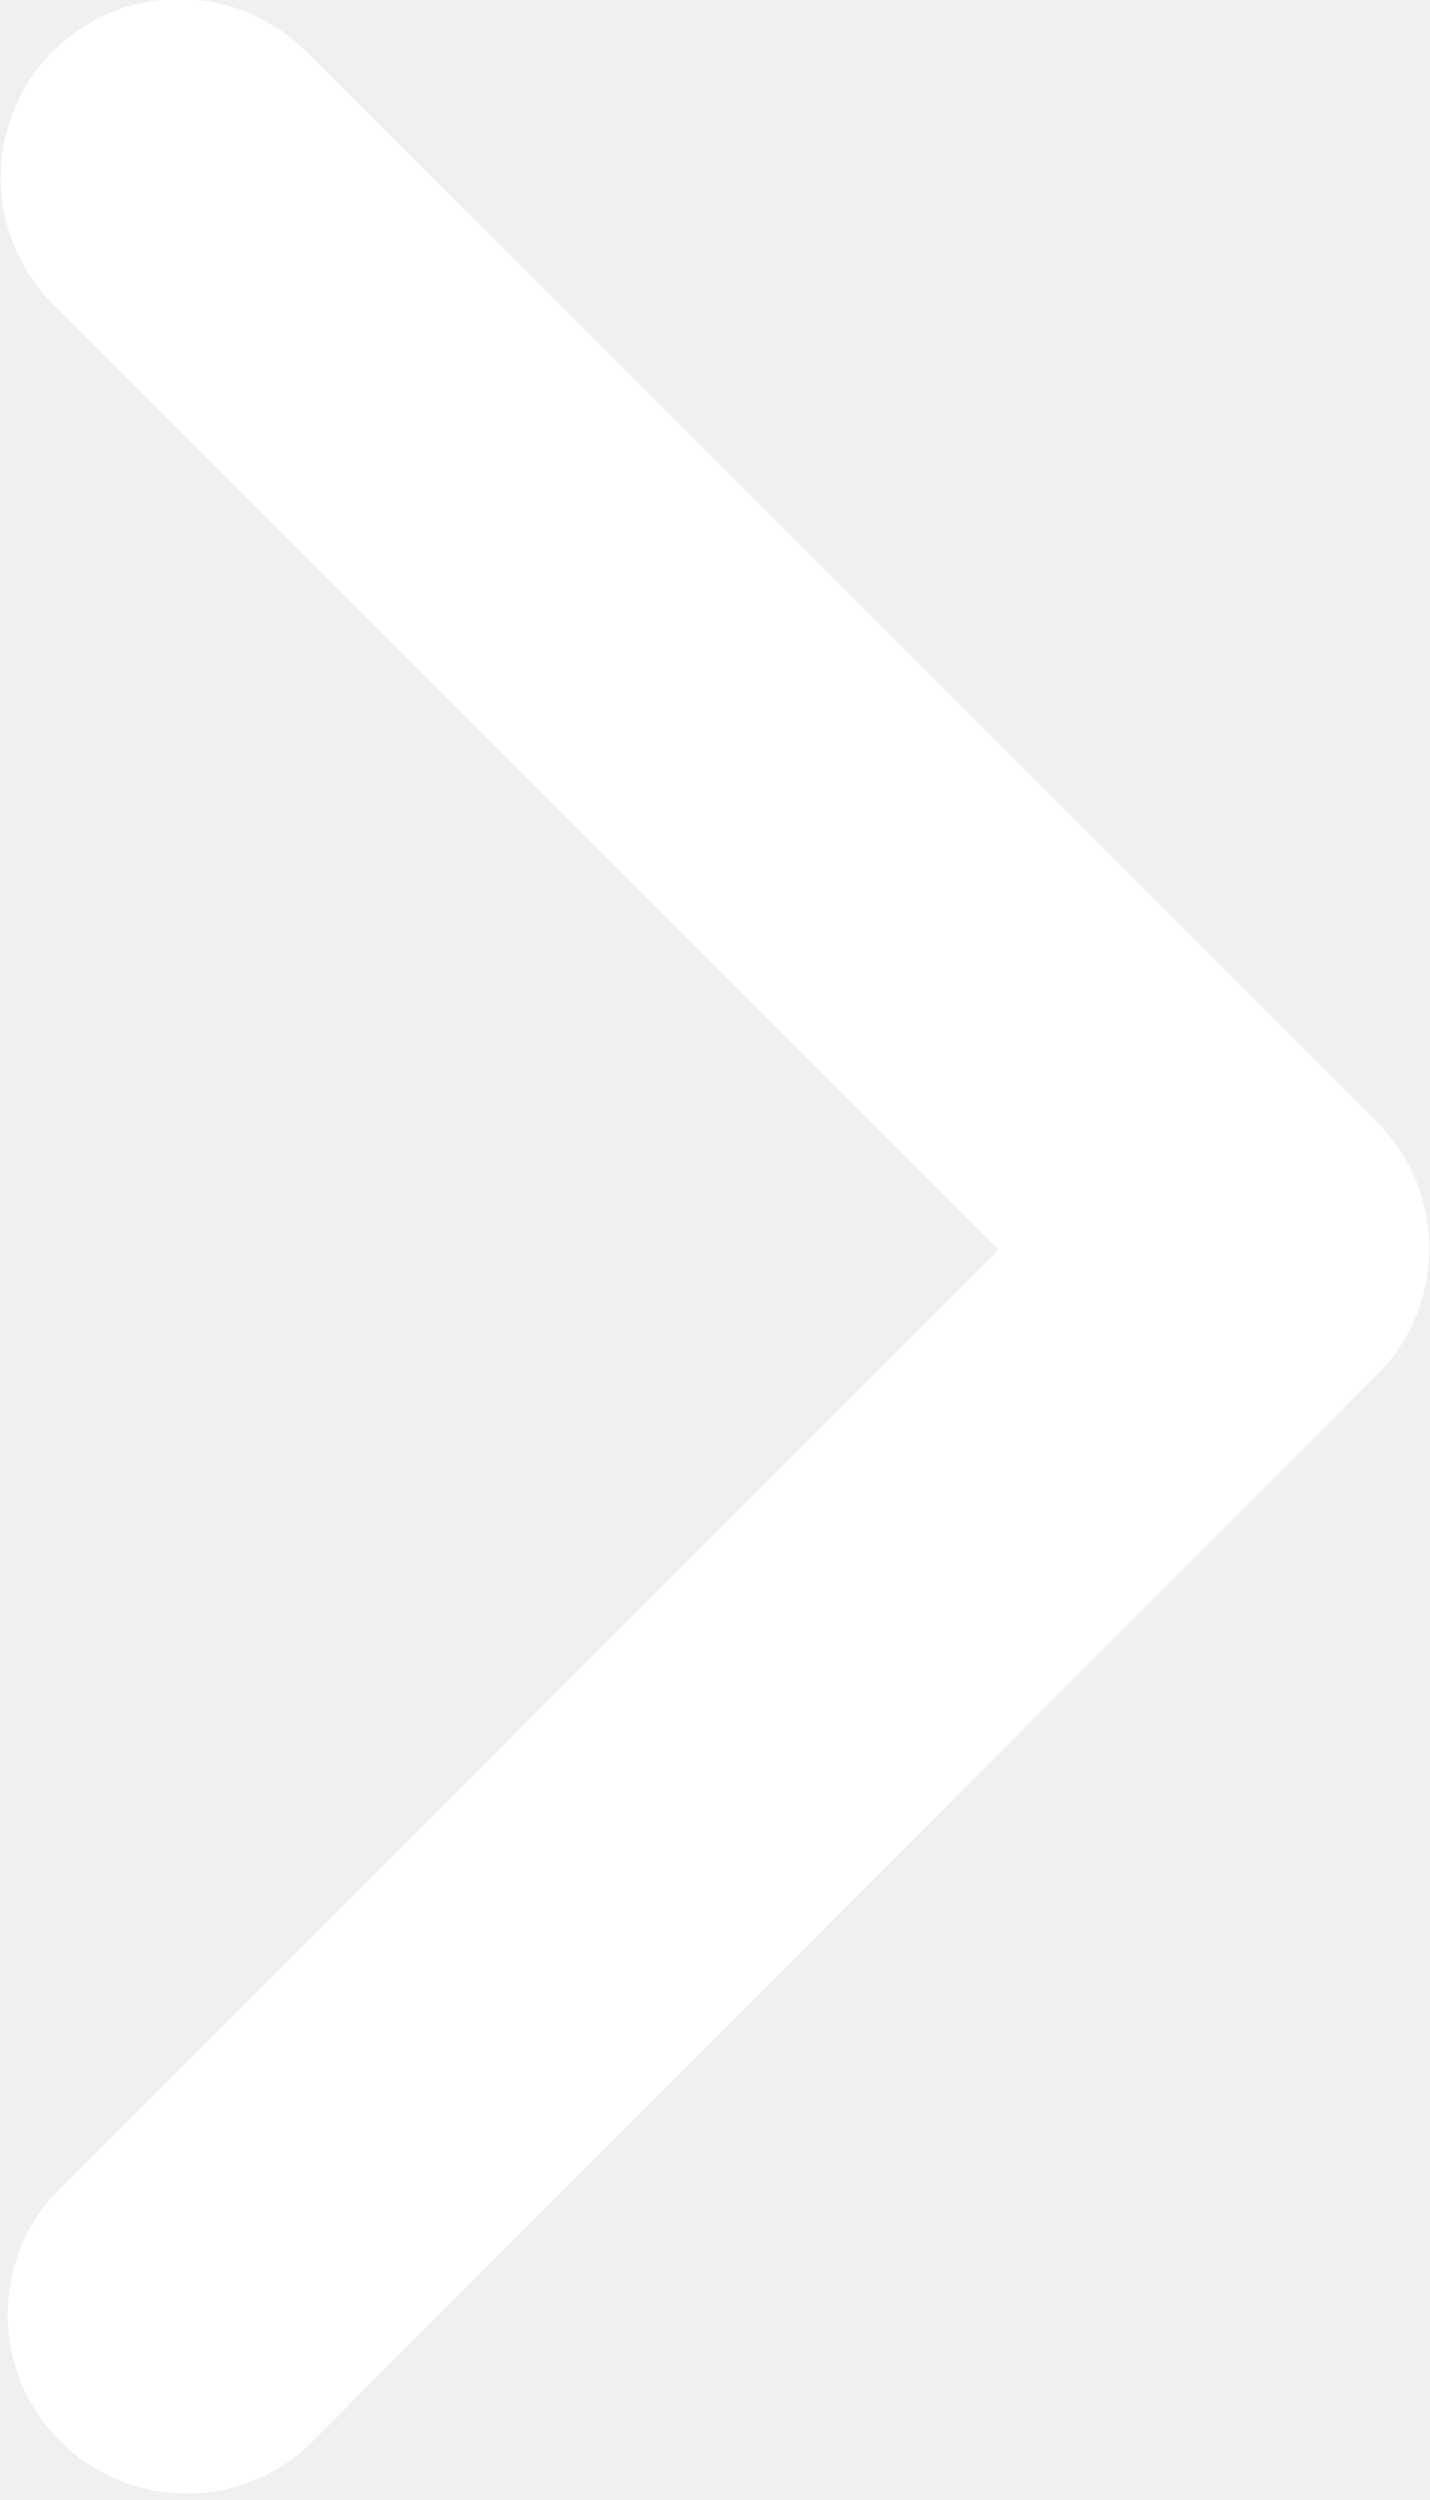
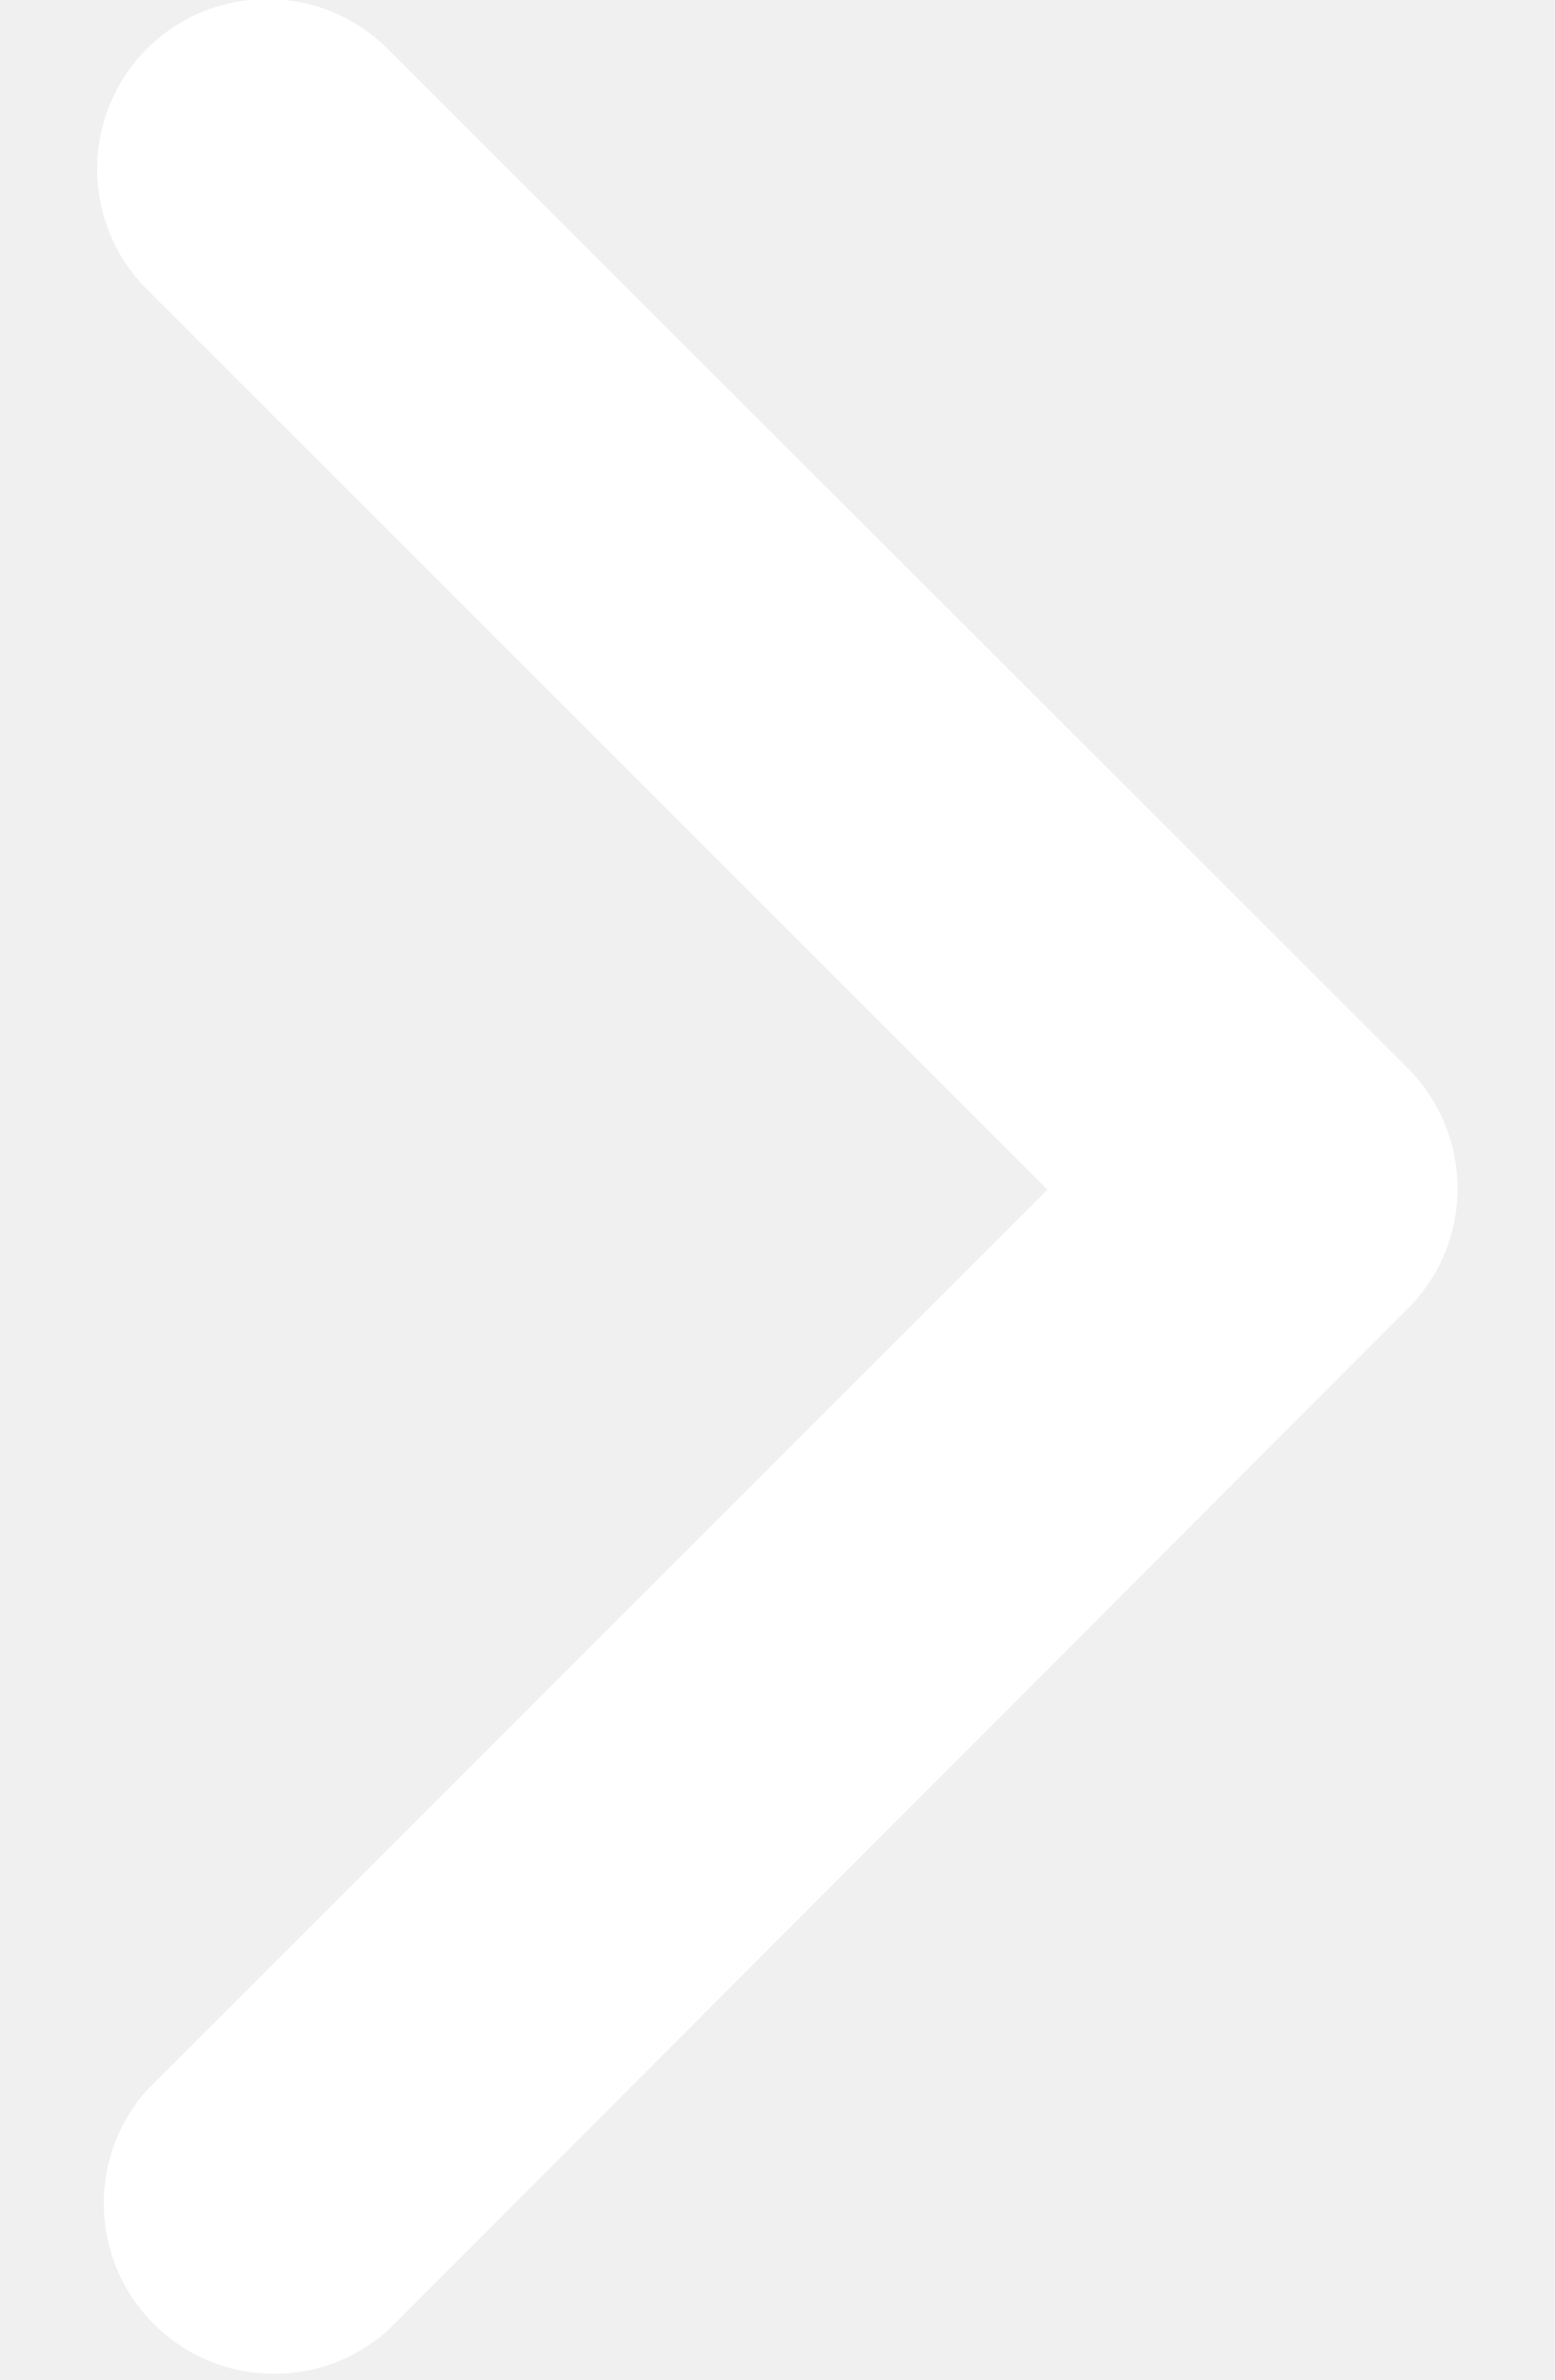
- <svg xmlns="http://www.w3.org/2000/svg" width="8.919" height="15.598" viewBox="0 0 5.591 9.779">
+ <svg xmlns="http://www.w3.org/2000/svg" width="6.919" height="10.598" viewBox="0 0 5.591 9.779">
  <path id="Icon_ionic-ios-arrow-forward" data-name="Icon ionic-ios-arrow-forward" d="M15.152,11.084l-3.7-3.7a.7.7,0,0,1,0-.987.7.7,0,0,1,.99,0l4.192,4.19a.7.7,0,0,1,.02.964l-4.21,4.219a.7.7,0,0,1-.99-.987Z" transform="translate(-11.246 -6.196)" fill="#fff" />
</svg>
